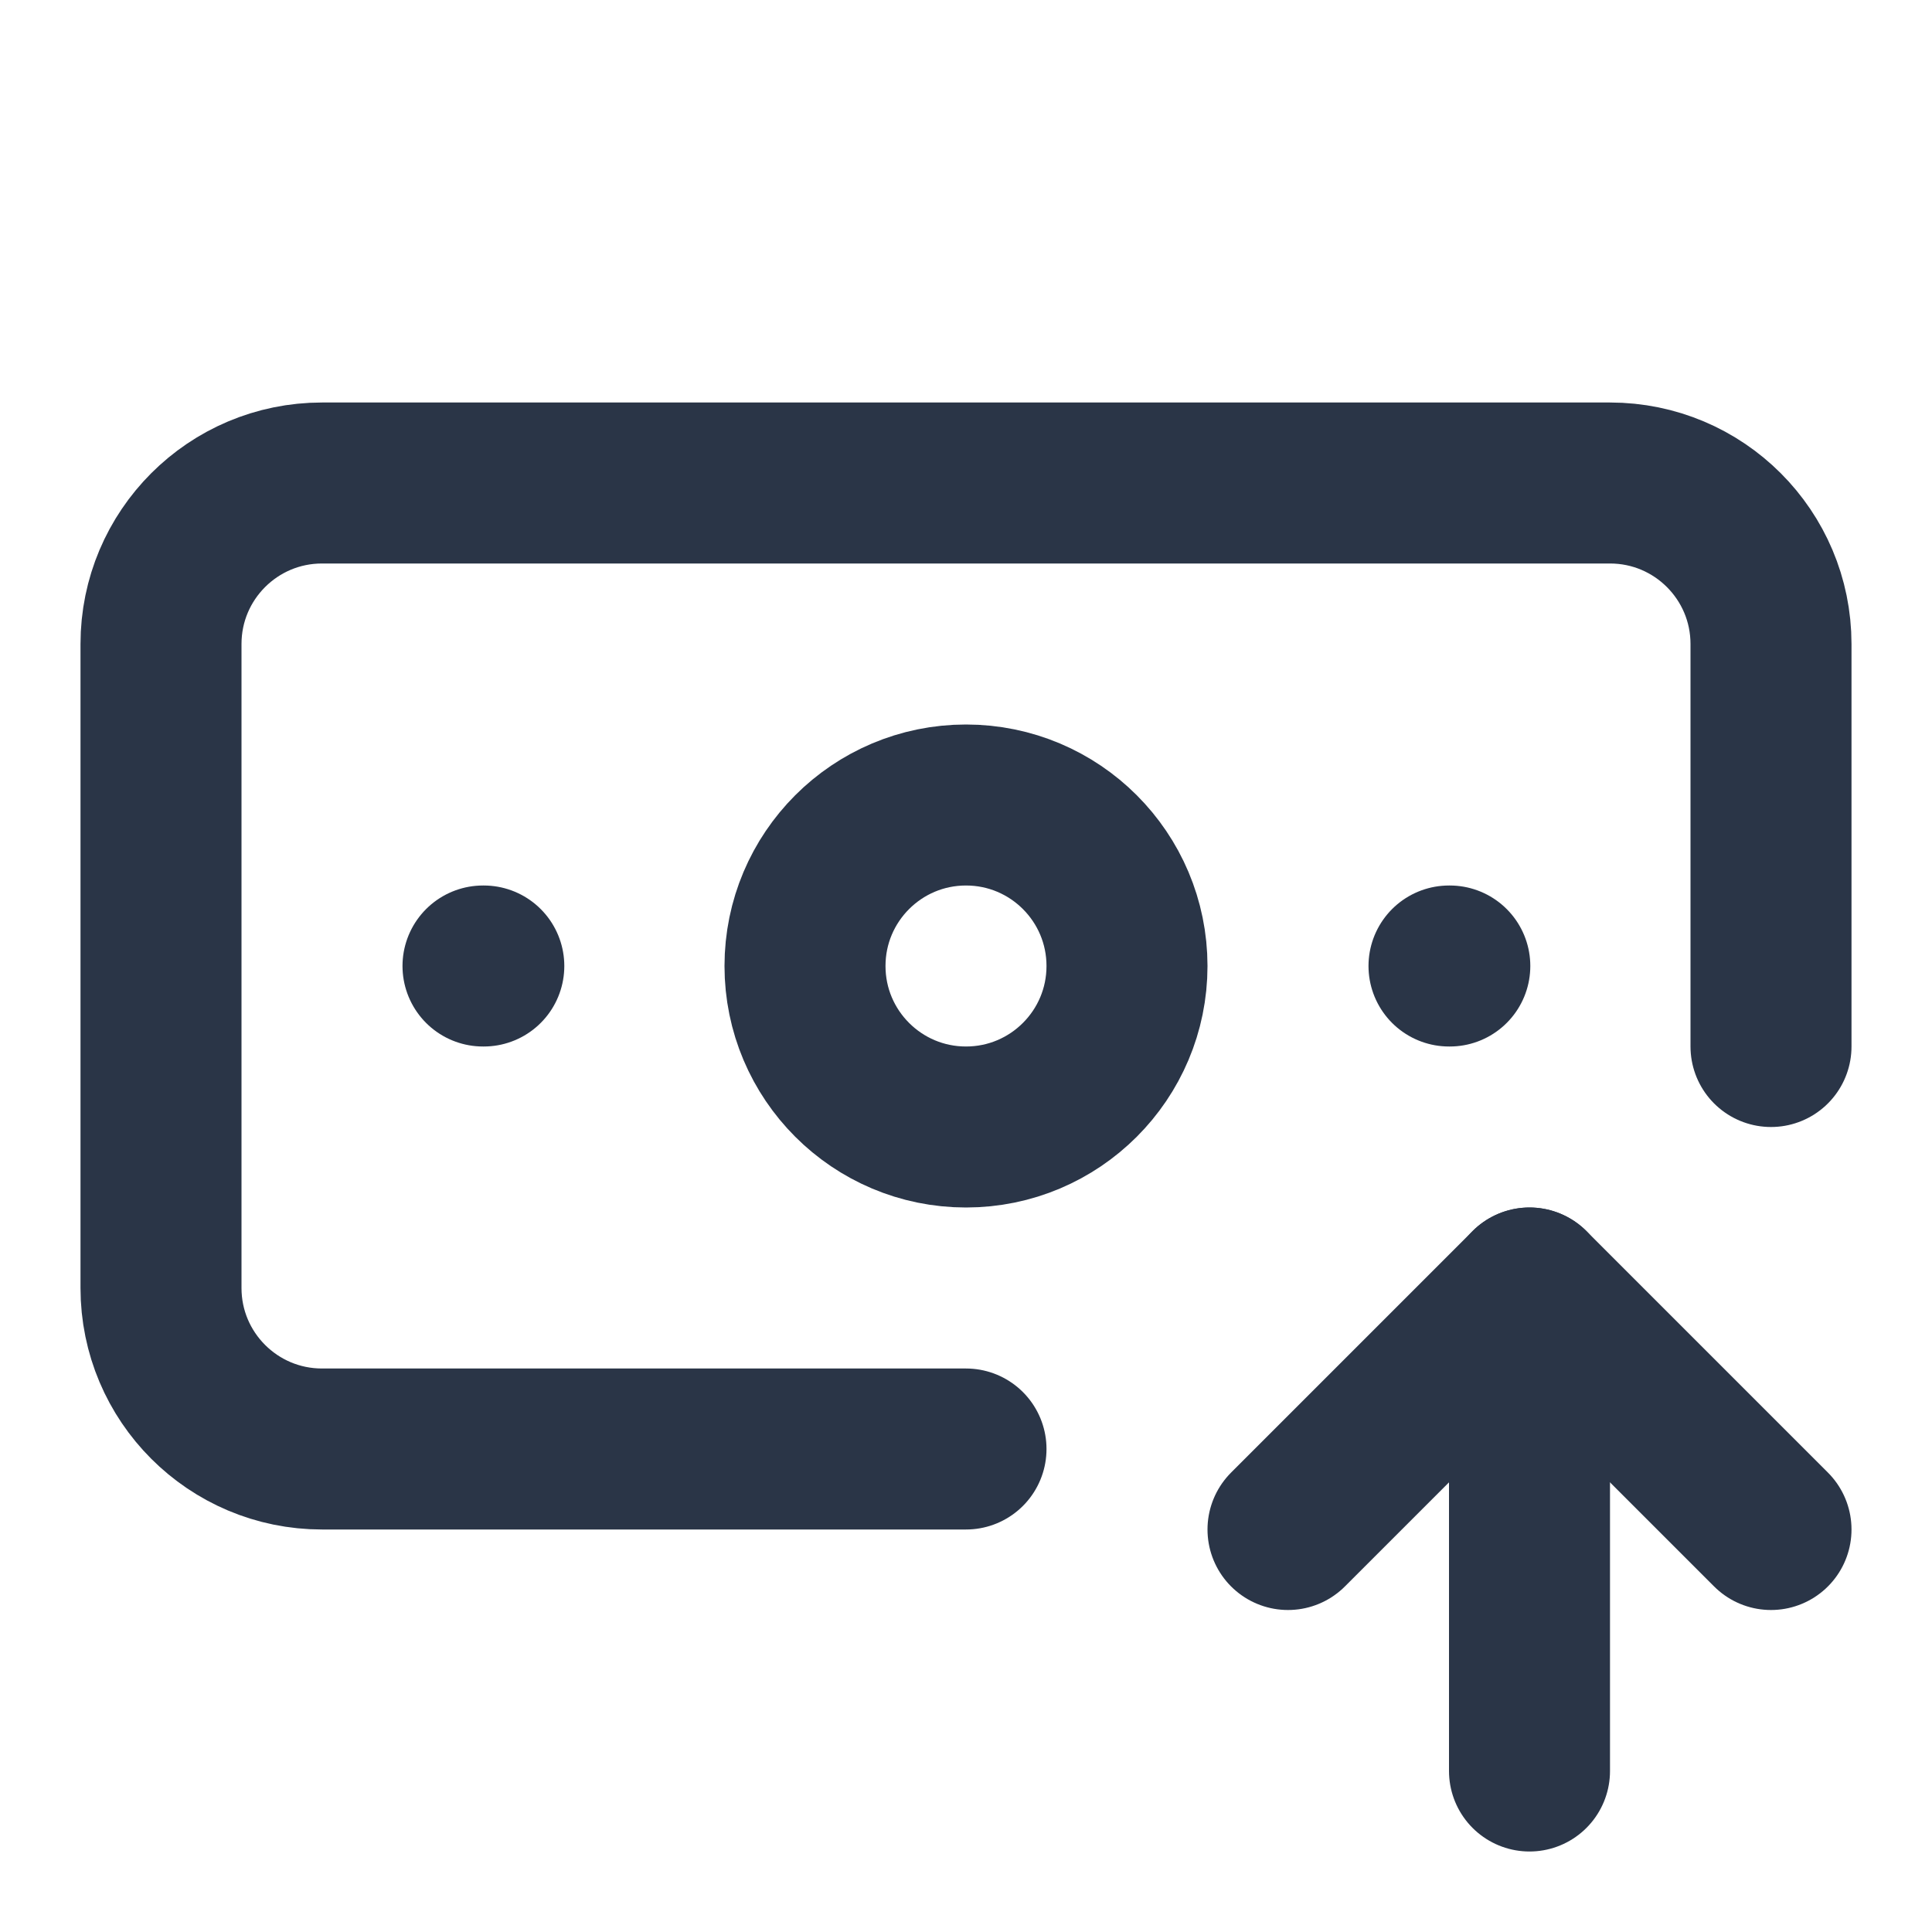
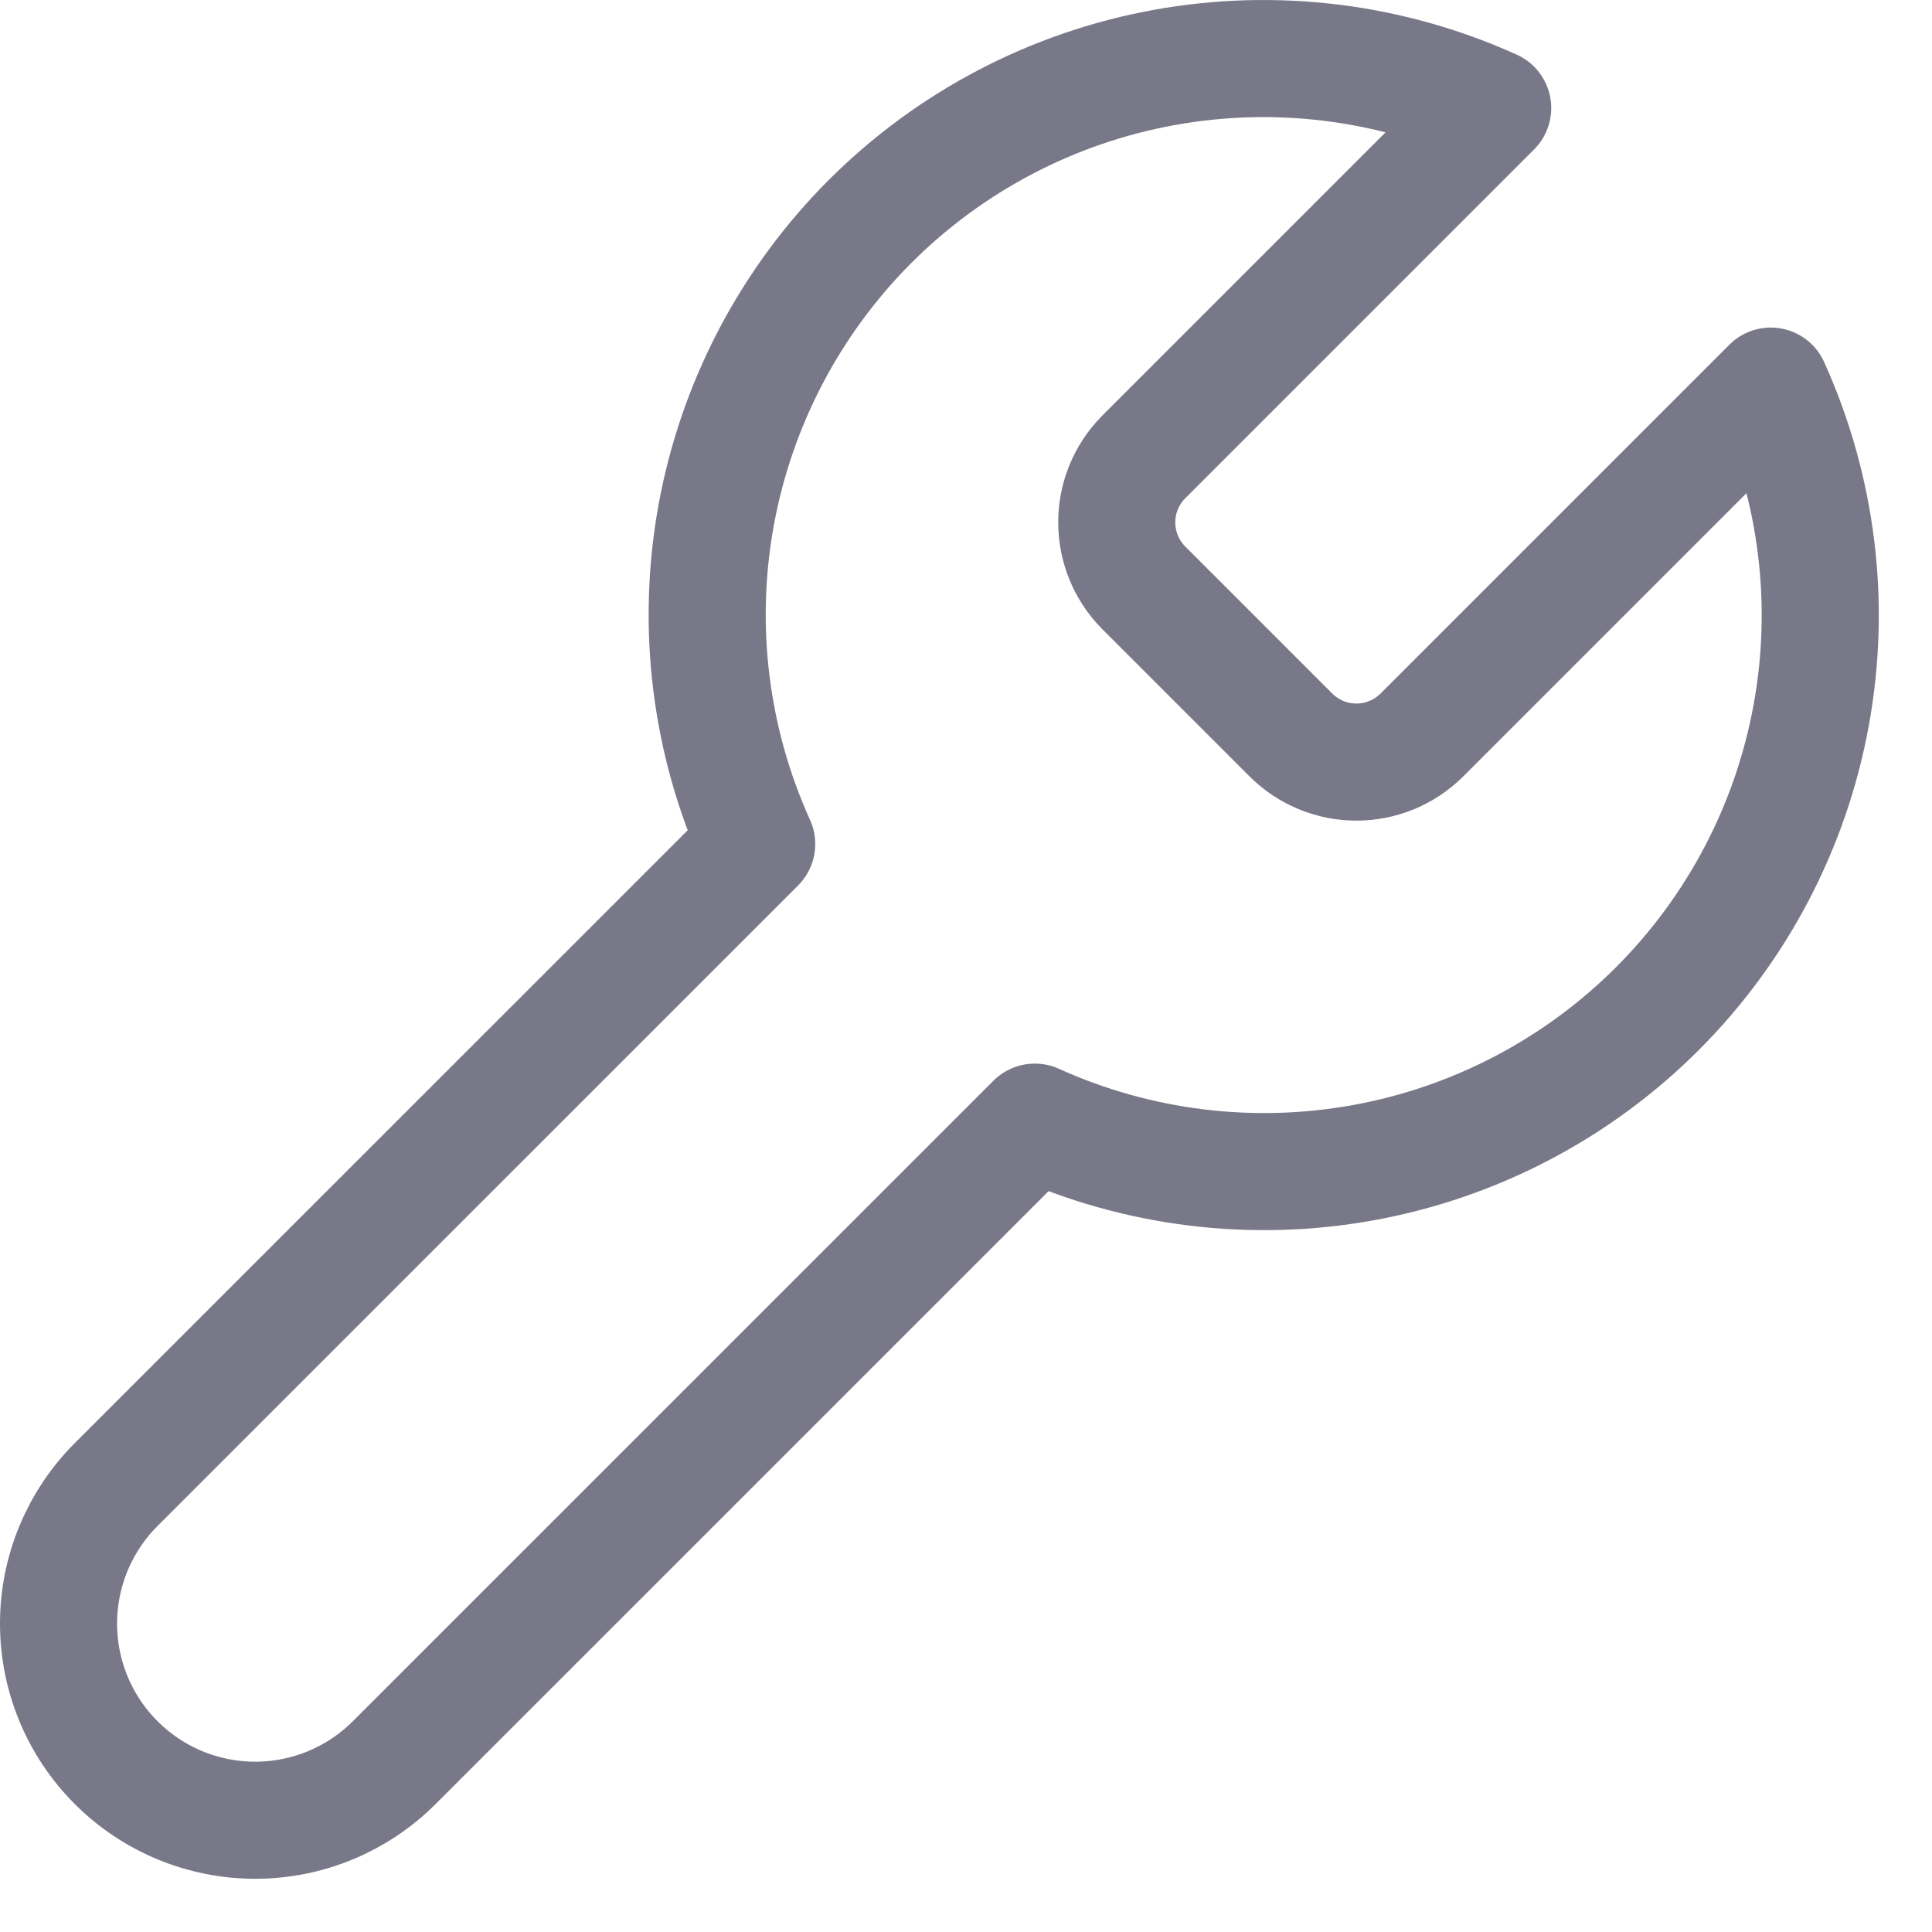
- <svg xmlns="http://www.w3.org/2000/svg" width="24" height="24" viewBox="0 0 24 24" fill="none" stroke="#2a3547" stroke-width="2" stroke-linecap="round" stroke-linejoin="round" class="lucide lucide-banknote-arrow-up-icon lucide-banknote-arrow-up">
-   <path d="M12 18H4a2 2 0 0 1-2-2V8a2 2 0 0 1 2-2h16a2 2 0 0 1 2 2v5" />
-   <path d="M18 12h.01" />
-   <path d="M19 22v-6" />
-   <path d="m22 19-3-3-3 3" />
-   <path d="M6 12h.01" />
-   <circle cx="12" cy="12" r="2" />
+ <svg xmlns="http://www.w3.org/2000/svg" width="33" height="33" viewBox="0 0 33 33" fill="none">
+   <path d="M19.527 7.814C19.237 8.11 19.075 8.508 19.075 8.922C19.075 9.337 19.237 9.735 19.527 10.031L22.06 12.564C22.356 12.854 22.754 13.017 23.169 13.017C23.583 13.017 23.981 12.854 24.277 12.564L30.246 6.595C31.042 8.354 31.284 10.315 30.937 12.214C30.591 14.114 29.674 15.864 28.309 17.229C26.943 18.595 25.194 19.512 23.294 19.858C21.394 20.204 19.434 19.963 17.675 19.167L6.734 30.107C6.104 30.737 5.25 31.091 4.359 31.091C3.468 31.091 2.614 30.737 1.984 30.107C1.354 29.477 1 28.623 1 27.732C1 26.842 1.354 25.987 1.984 25.357L12.925 14.417C12.128 12.657 11.887 10.697 12.233 8.797C12.58 6.897 13.497 5.148 14.862 3.782C16.228 2.417 17.977 1.5 19.877 1.154C21.777 0.808 23.737 1.049 25.496 1.845L19.543 7.798L19.527 7.814Z" stroke="#787889" stroke-width="2" stroke-linecap="round" stroke-linejoin="round" />
</svg>
